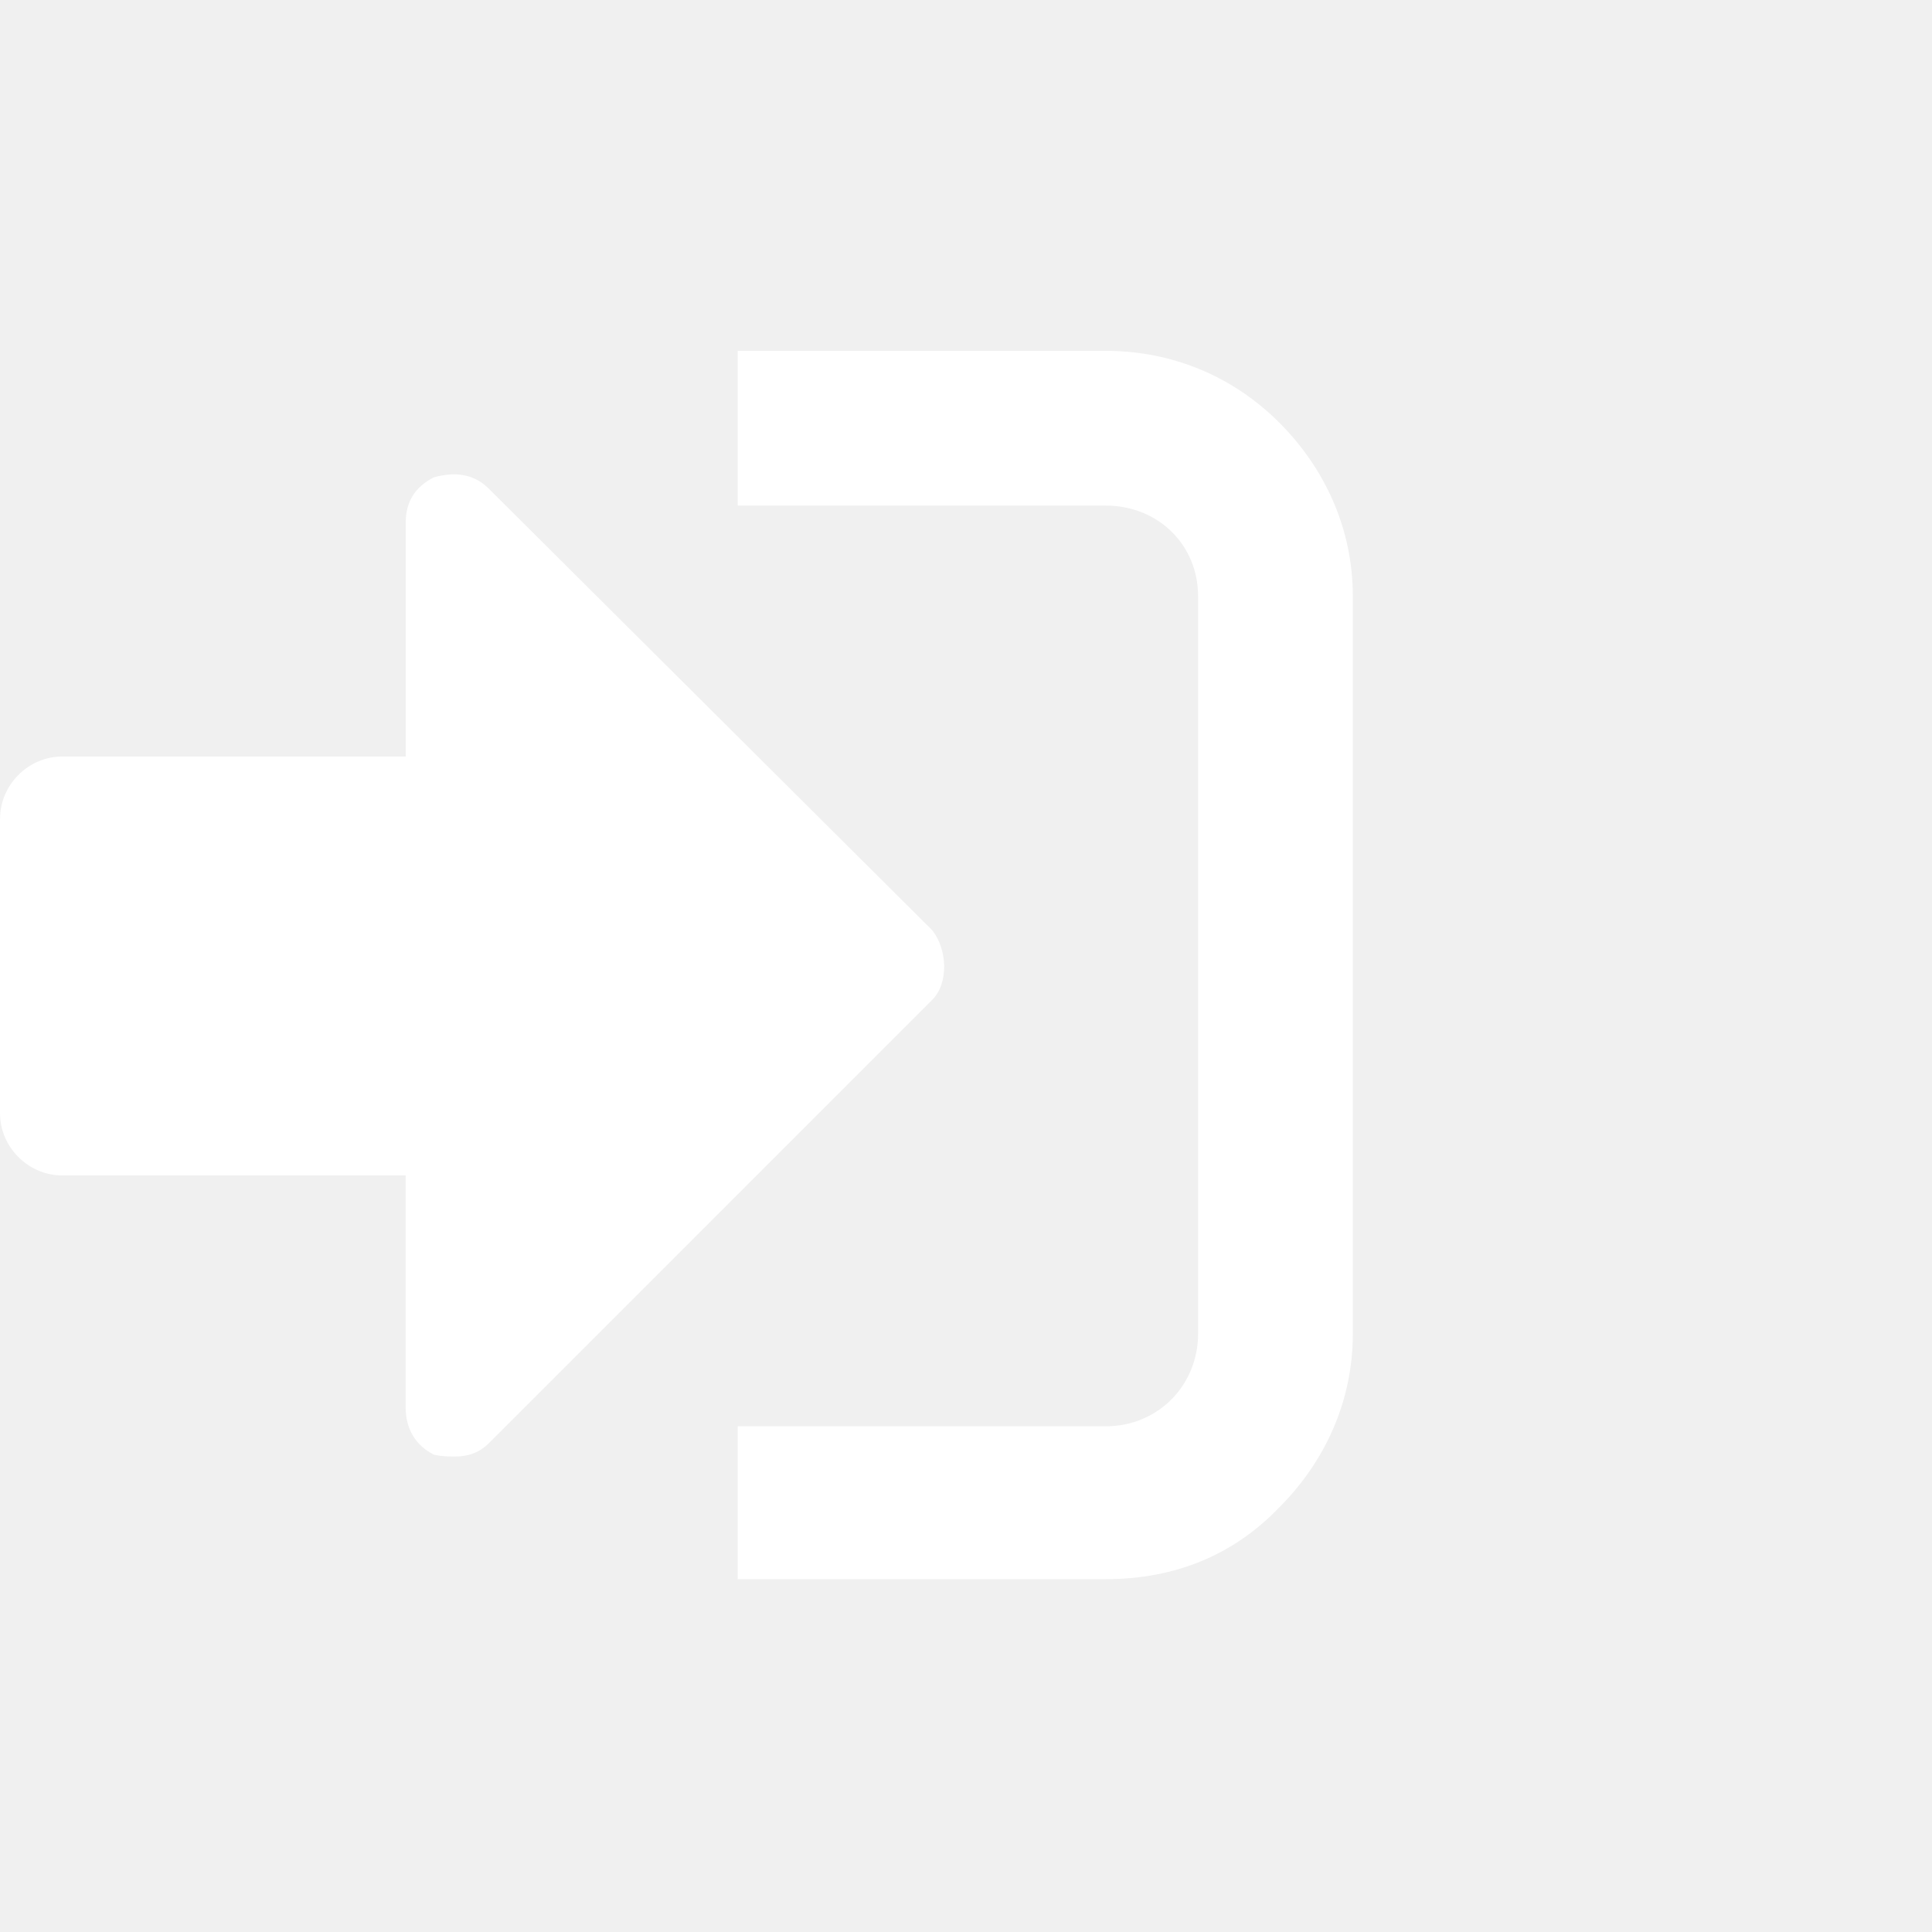
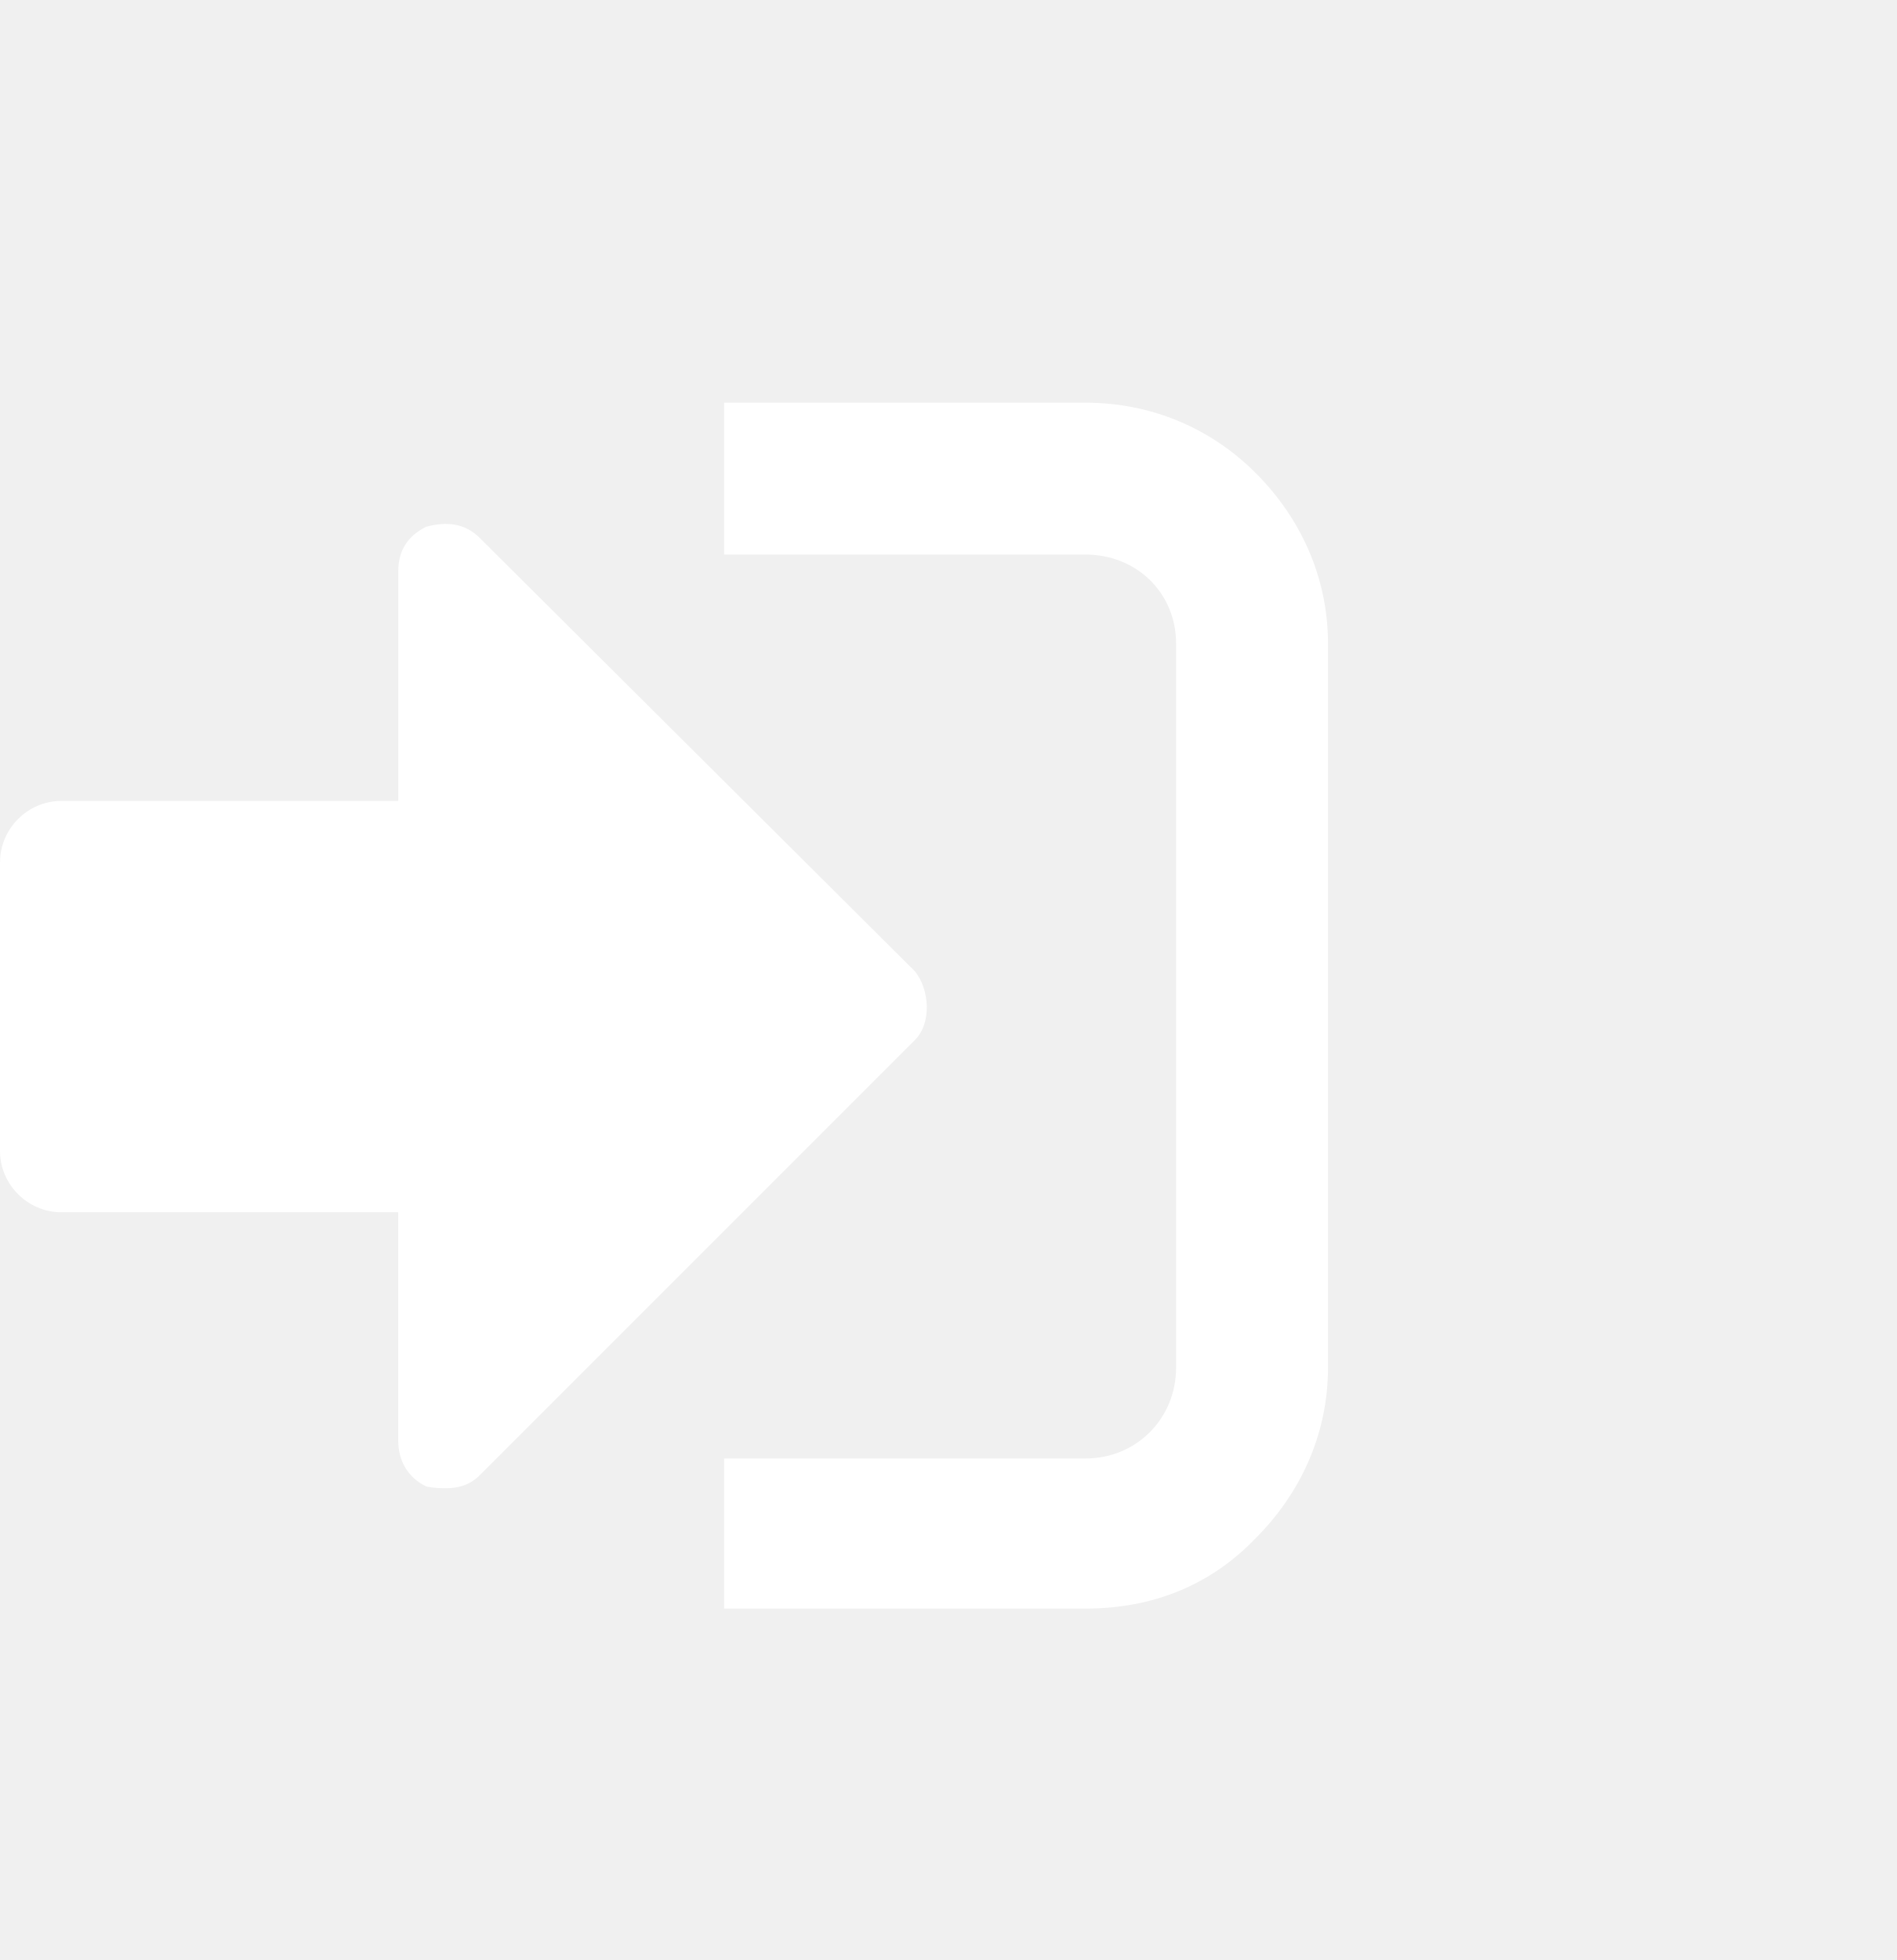
- <svg xmlns="http://www.w3.org/2000/svg" fill="#ffffff" width="800px" height="800px" viewBox="0 0 32 32" version="1.1">
-   <path d="M12.219 26.156h6.094c1.156 0 2.125-0.406 2.875-1.188 0.75-0.75 1.219-1.75 1.219-2.875v-12.219c0-1.125-0.469-2.125-1.219-2.875s-1.75-1.188-2.875-1.188h-6.094v2.563h6.094c0.875 0 1.531 0.656 1.531 1.5v12.219c0 0.844-0.656 1.531-1.531 1.531h-6.094v2.531zM0 13.563v4.875c0 0.563 0.469 1.031 1.031 1.031h5.688v3.844c0 0.344 0.156 0.625 0.469 0.781 0.125 0.031 0.281 0.031 0.344 0.031 0.219 0 0.406-0.063 0.563-0.219l7.344-7.344c0.281-0.281 0.25-0.844 0-1.156l-7.344-7.313c-0.25-0.25-0.563-0.281-0.906-0.188-0.313 0.156-0.469 0.406-0.469 0.75v3.875h-5.688c-0.563 0-1.031 0.469-1.031 1.031z" />
+ <svg xmlns="http://www.w3.org/2000/svg" width="30" height="31" viewBox="0 0 30 31" fill="none">
+   <g id="login_svgrepo.com">
+     <path id="Vector" d="M11.455 25.442H17.168C18.252 25.442 19.161 25.061 19.864 24.328C20.567 23.625 21.007 22.688 21.007 21.633V10.178C21.007 9.123 20.567 8.185 19.864 7.482C19.161 6.779 18.223 6.369 17.168 6.369H11.455V8.771H17.168C17.989 8.771 18.604 9.386 18.604 10.178V21.633C18.604 22.424 17.989 23.068 17.168 23.068H11.455V25.442ZM0 13.636V18.206C0 18.734 0.44 19.173 0.967 19.173H6.299V22.777C6.299 23.099 6.445 23.363 6.739 23.509C6.856 23.538 7.002 23.538 7.061 23.538C7.267 23.538 7.442 23.479 7.589 23.333L14.474 16.448C14.738 16.184 14.708 15.656 14.474 15.364L7.589 8.508C7.355 8.274 7.061 8.244 6.74 8.332C6.446 8.478 6.3 8.712 6.3 9.035V12.668H0.968C0.44 12.668 0.001 13.107 0.001 13.634L0 13.636Z" fill="white" />
+   </g>
</svg>
